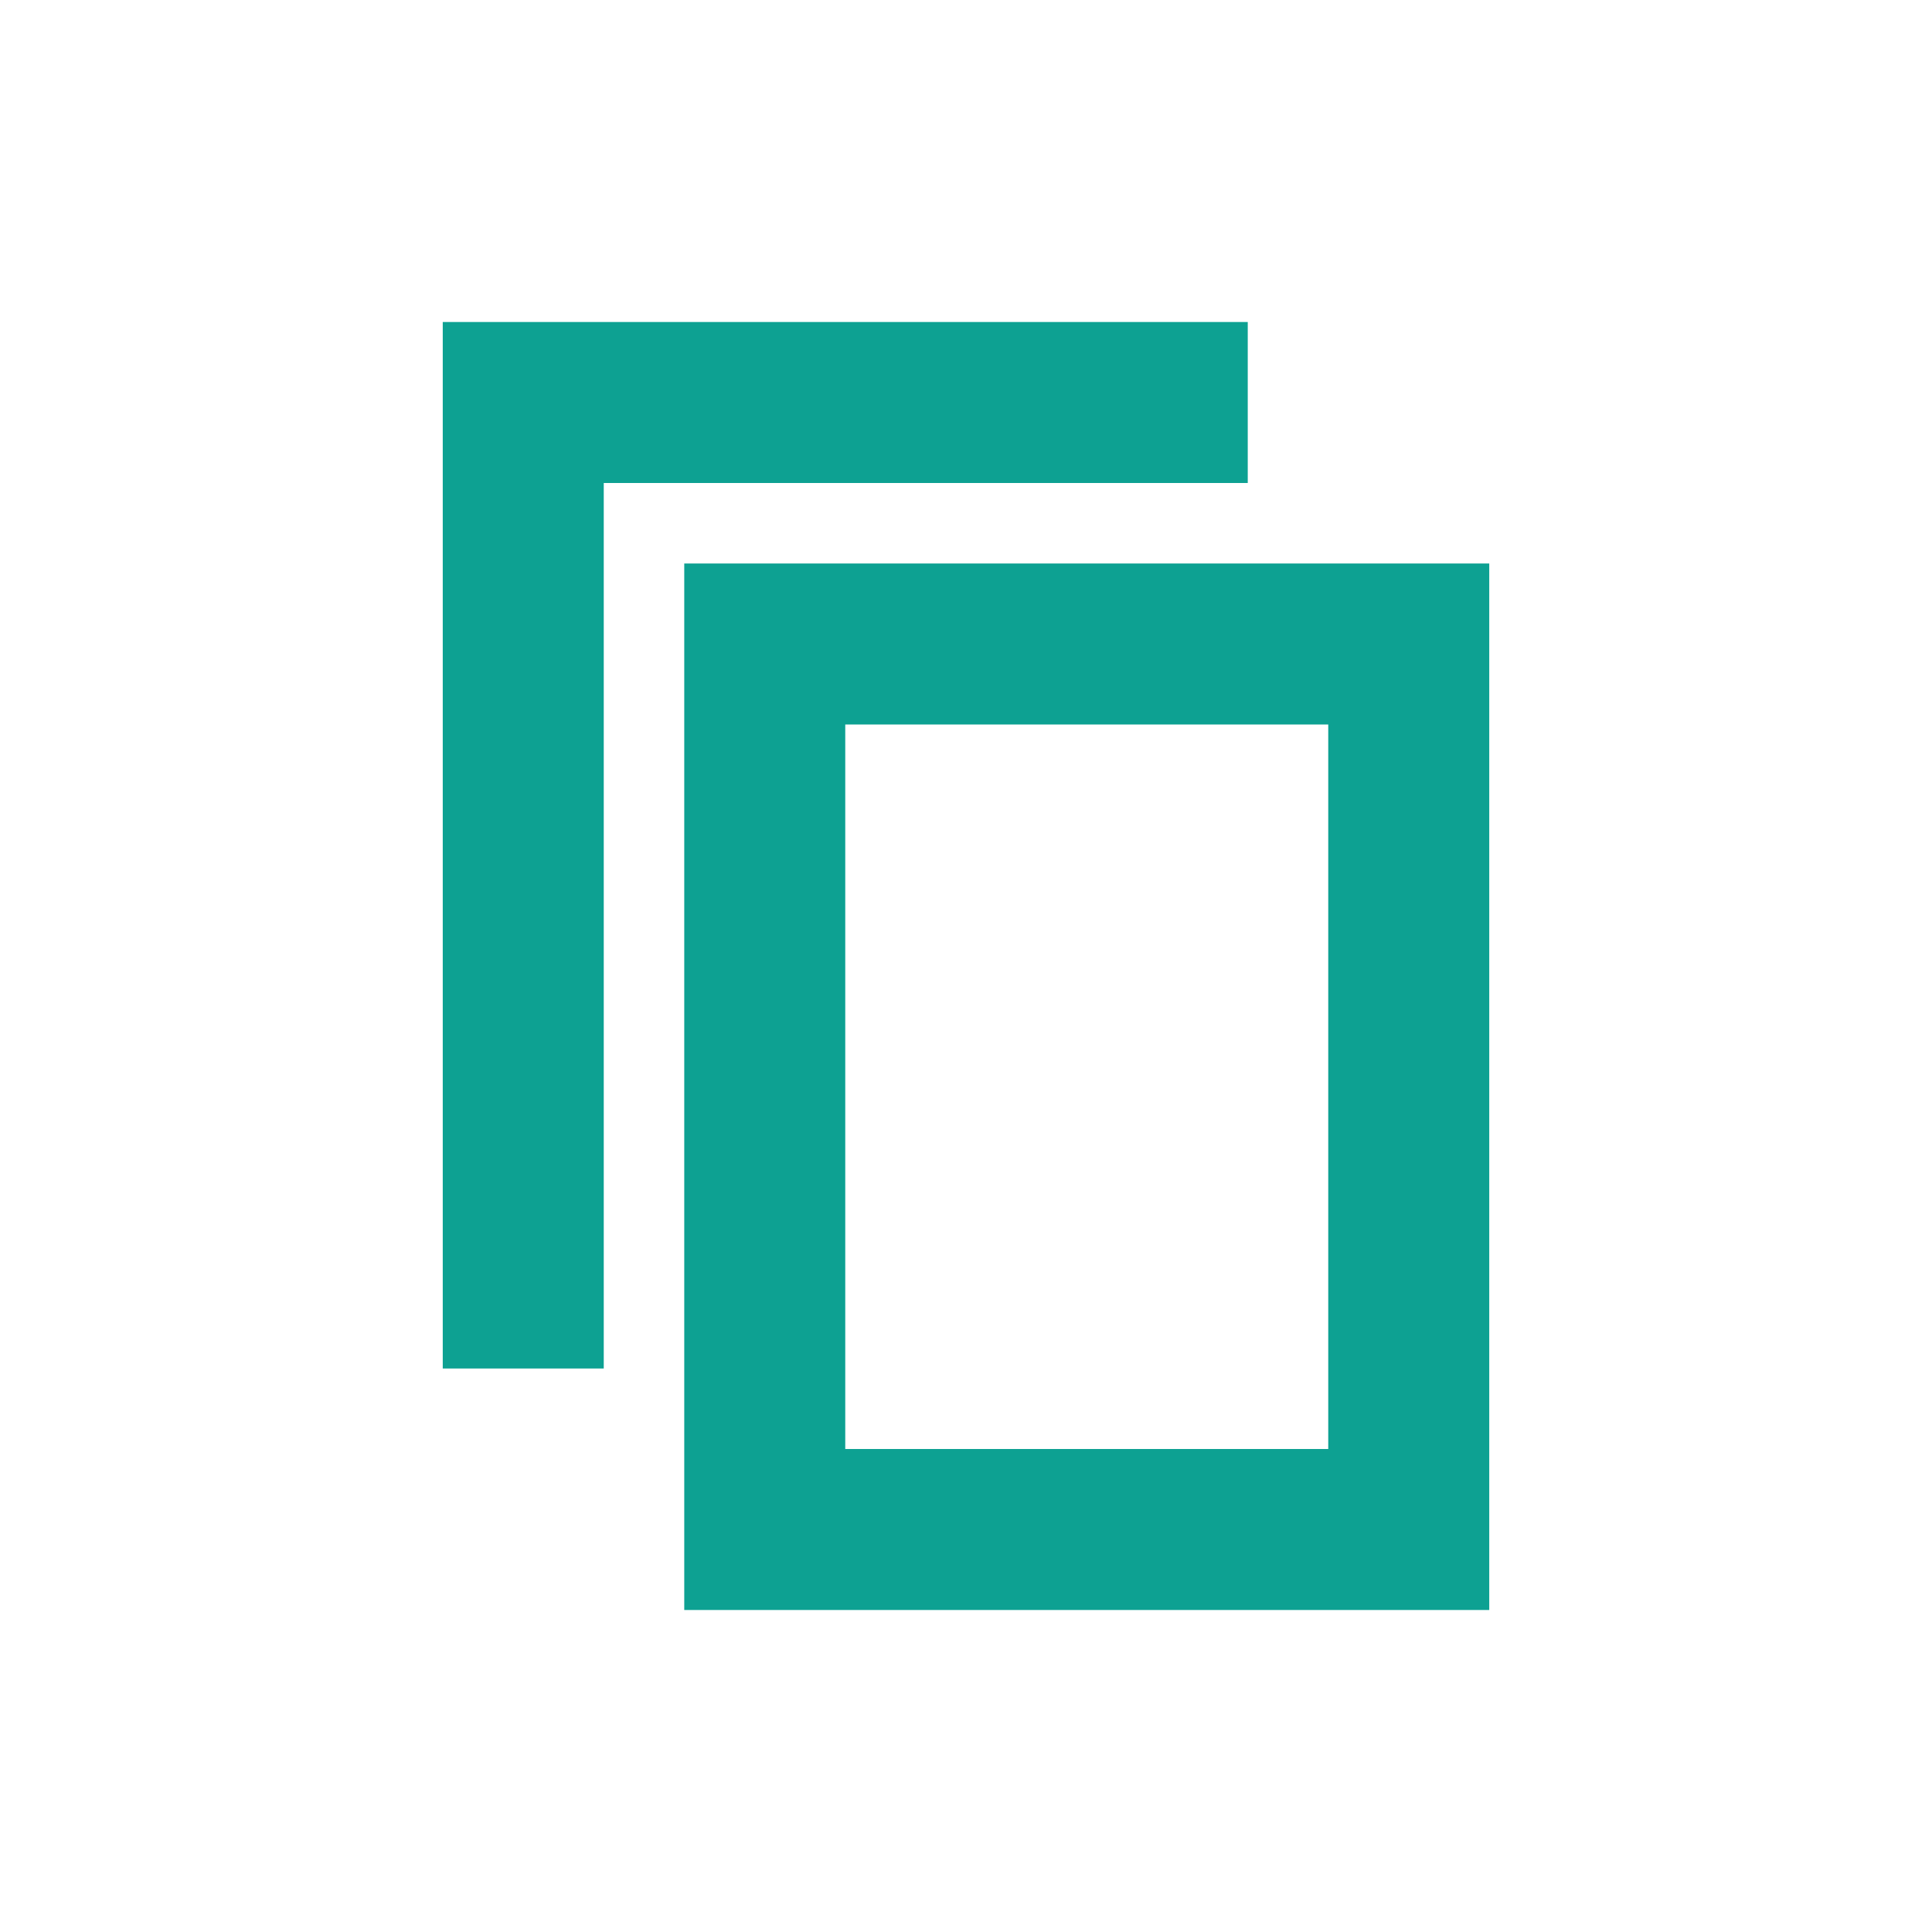
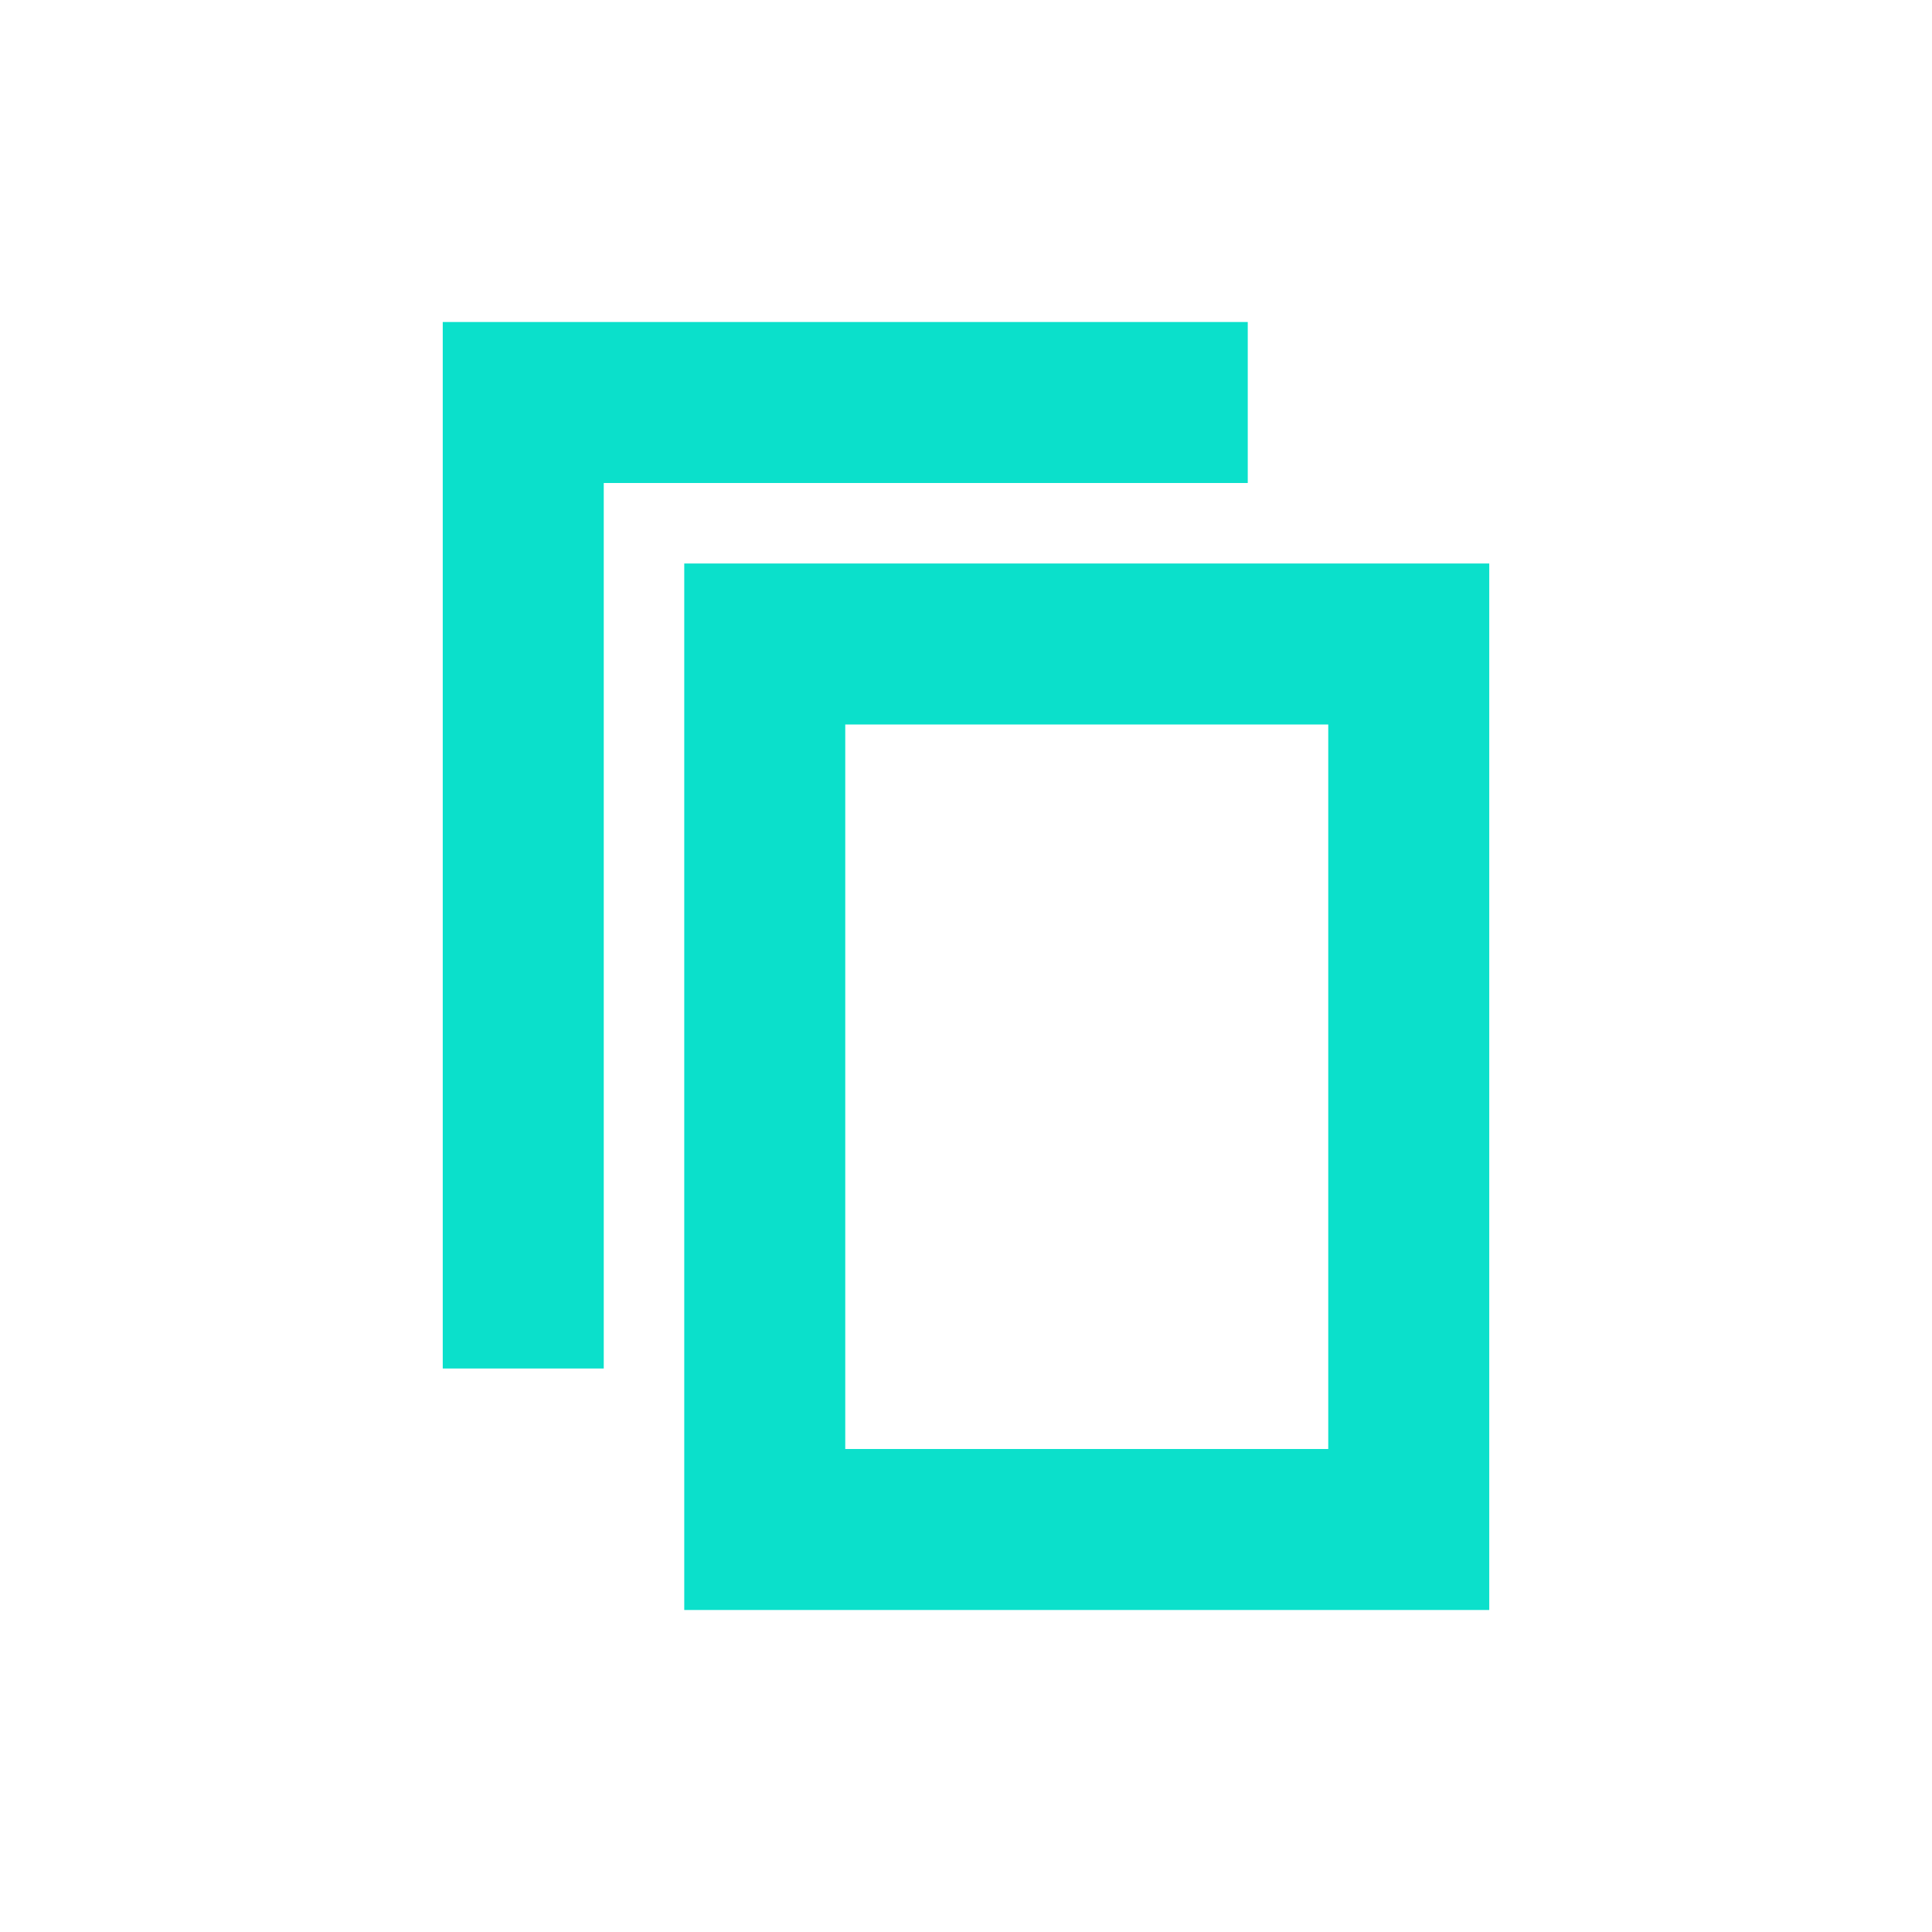
<svg xmlns="http://www.w3.org/2000/svg" width="24px" height="24px" viewBox="0 0 24 24" version="1.1">
  <g id="Artboard" stroke="none" stroke-width="1" fill="none" fill-rule="evenodd">
    <g id="ic-copy-liliac" transform="translate(2, 2)">
-       <g id="Group_8993" transform="translate(3, 2)" fill="#0da192" fill-rule="nonzero">
+       <g id="Group_8993" transform="translate(3, 2)" fill="#0be0cb" fill-rule="nonzero">
        <polygon id="Path_18959" points="2.5 13 0.5 13 0.5 0 10.5 0 10.5 2 2.5 2" />
      </g>
      <polygon id="Rectangle_4640" points="0 0 20 0 20 20 0 20" />
-       <g id="Group_8994" transform="translate(6, 5)" fill="#0da192" fill-rule="nonzero">
+       <g id="Group_8994" transform="translate(6, 5)" fill="#0be0cb" fill-rule="nonzero">
        <path d="M10.5,13 L0.5,13 L0.5,0 L10.5,0 L10.5,13 Z M2.5,11 L8.5,11 L8.5,2 L2.5,2 L2.5,11 Z" id="Path_18960" />
      </g>
    </g>
  </g>
</svg>
